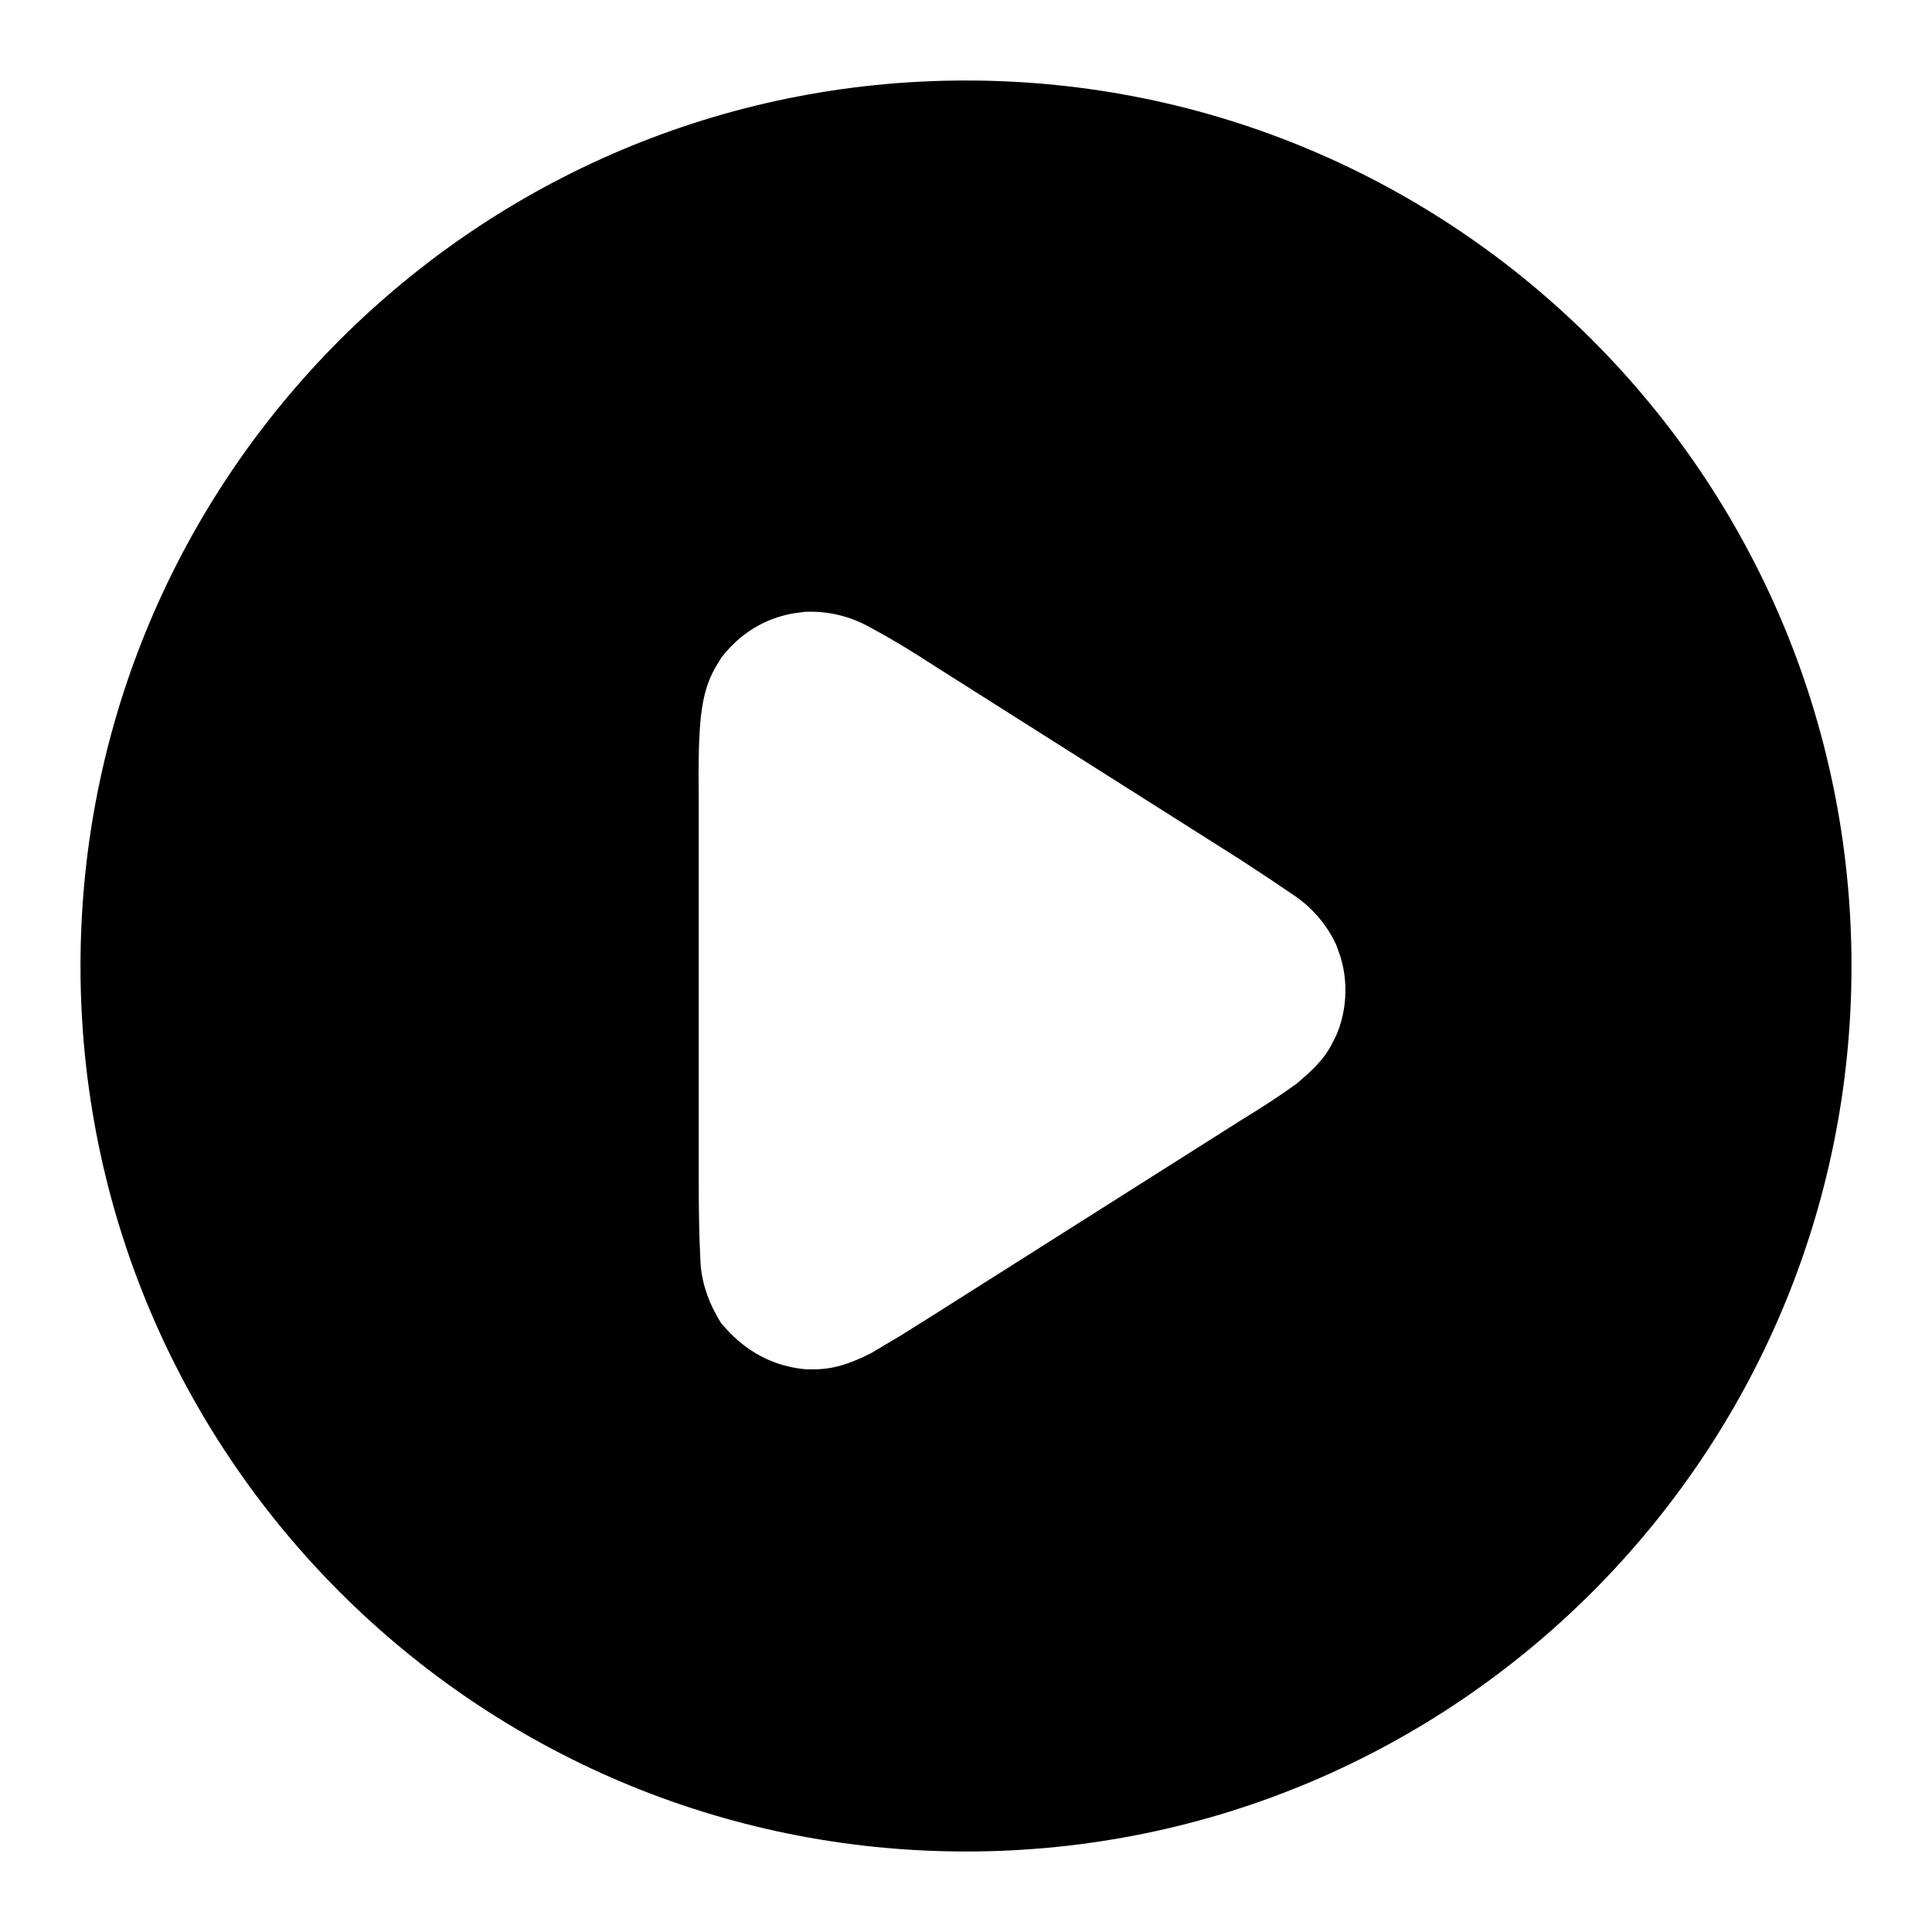
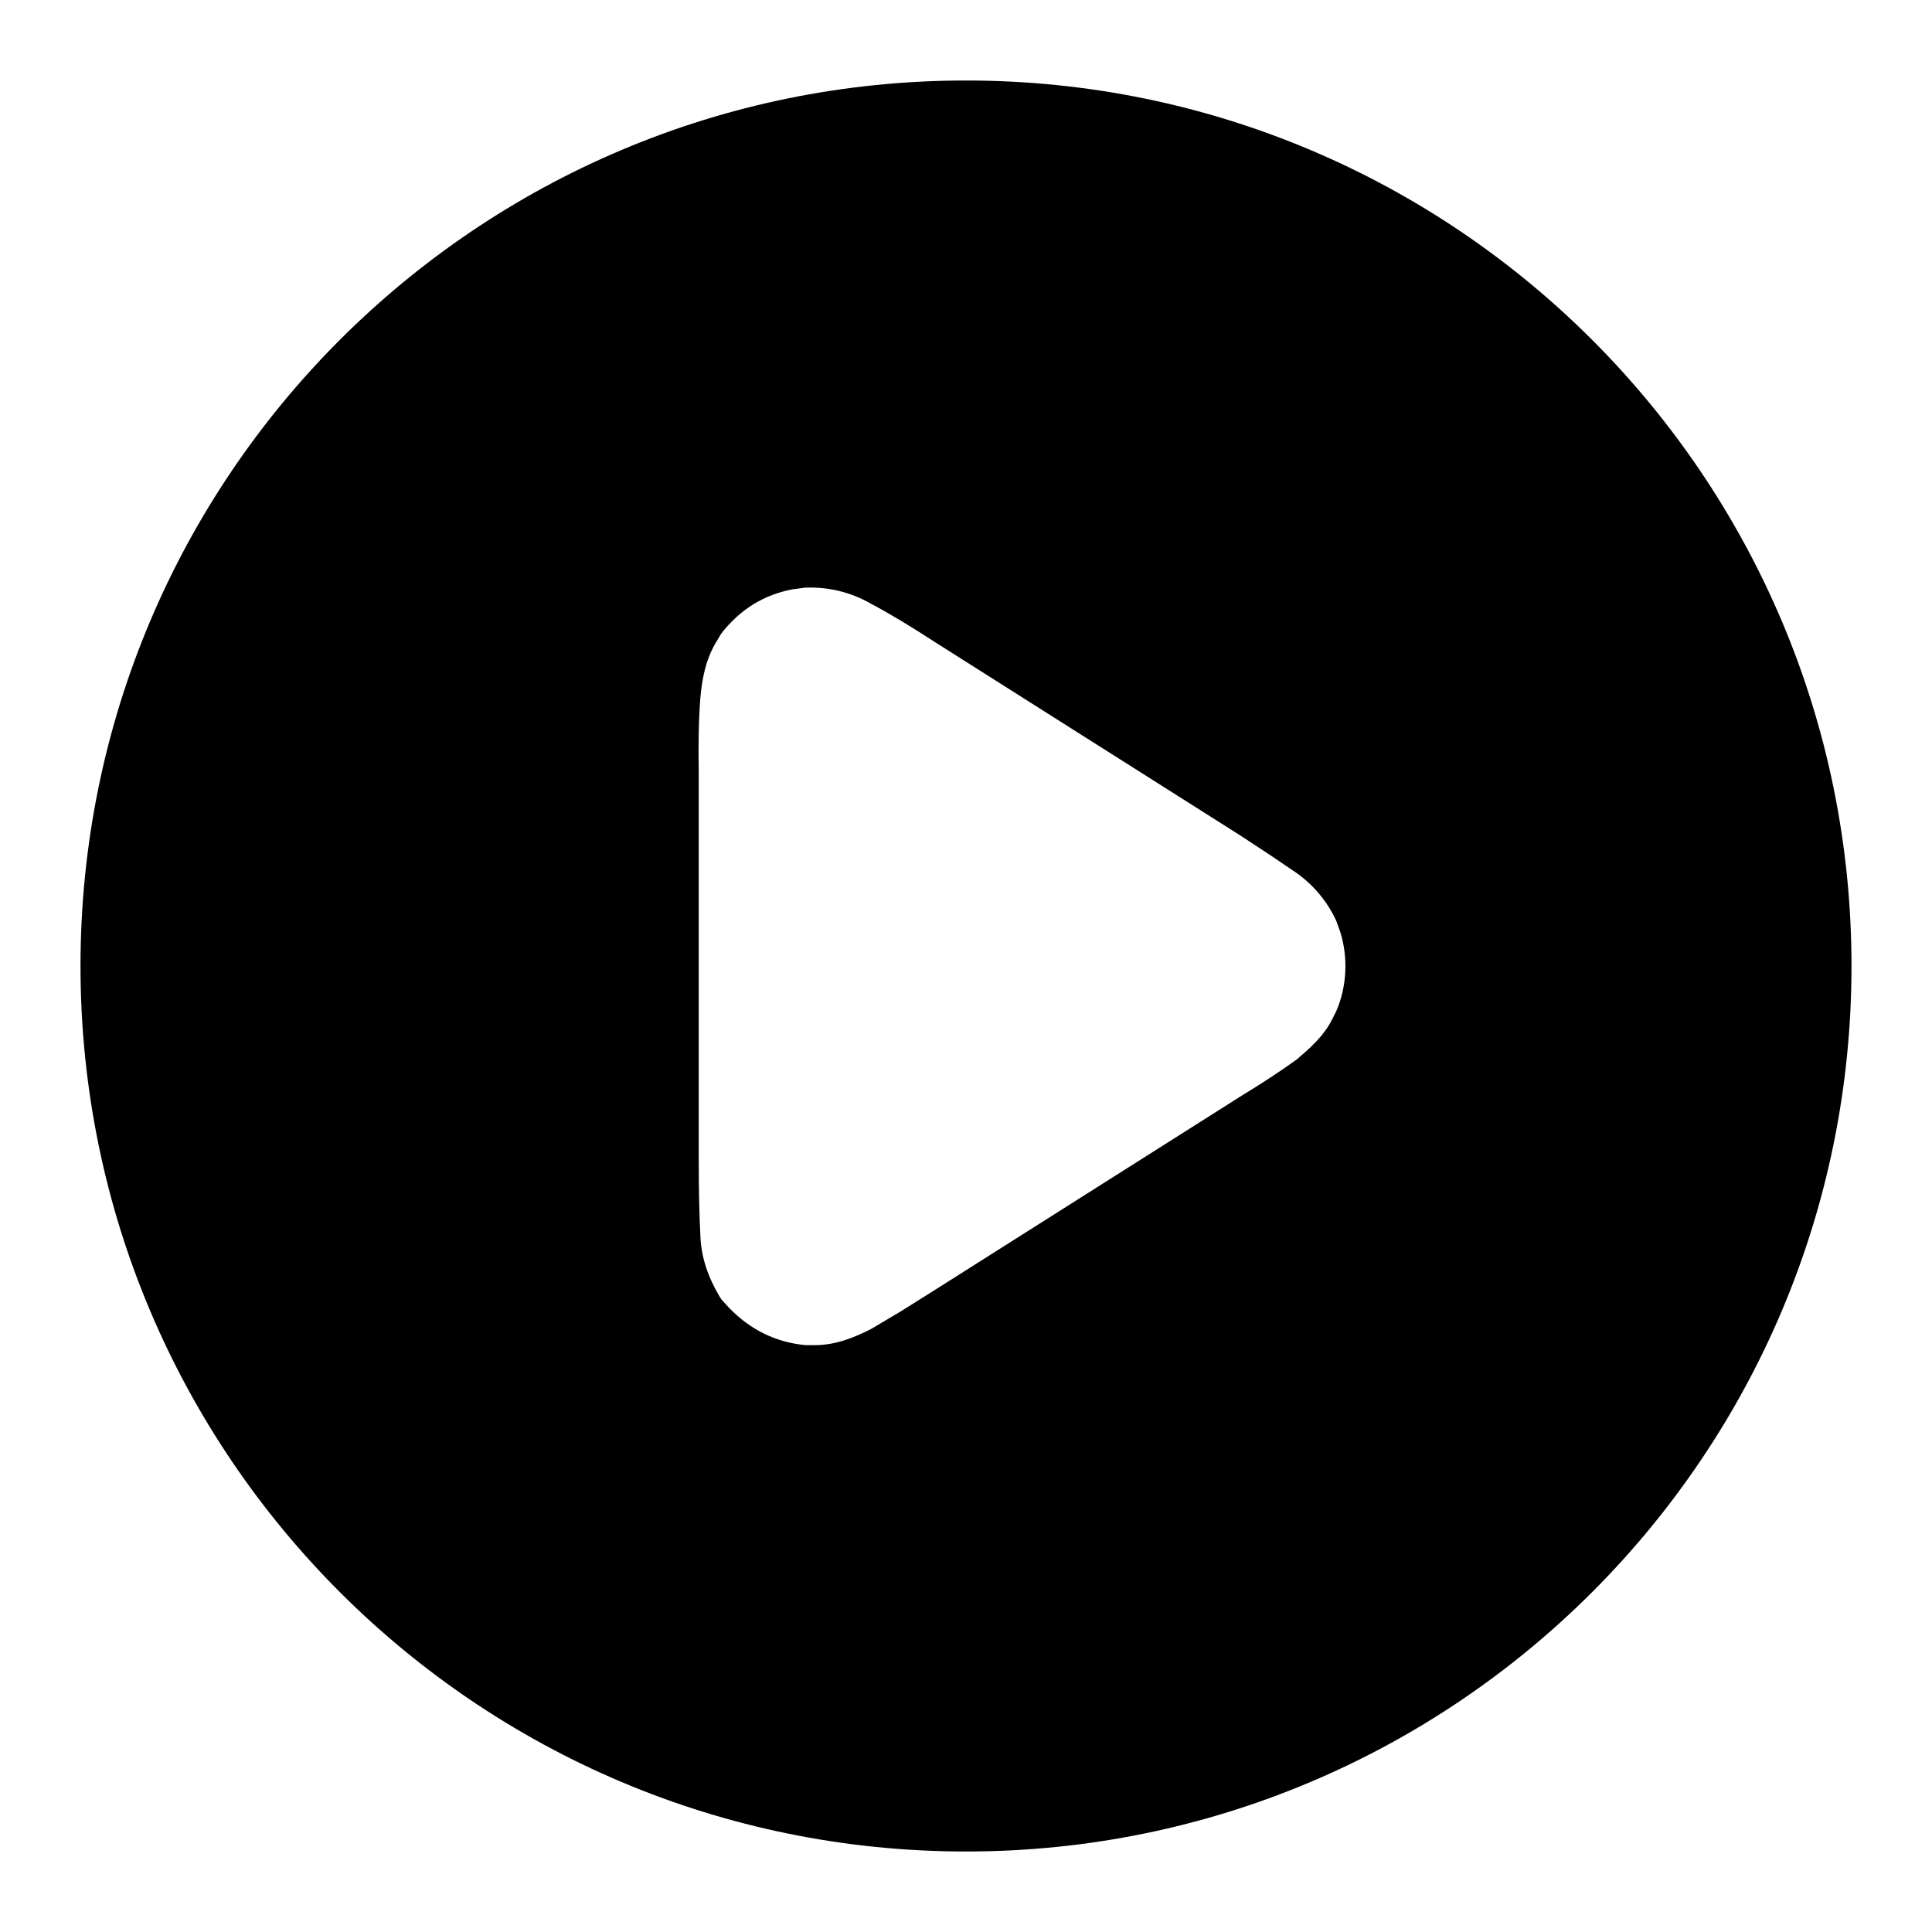
<svg xmlns="http://www.w3.org/2000/svg" viewBox="0 0 24 24" width="24" height="24">
-   <path fill-rule="evenodd" d="M12 1a11 11 0 1 1 0 22 11 11 0 0 1 0-22m-2 6.6-.15.02q-.54.1-.89.55l-.06.1c-.14.23-.18.48-.2.7q-.03.38-.02.93v4.8q0 .56.02.94.01.4.26.8l.1.11q.4.41.95.46h.11c.27 0 .5-.1.7-.2l.37-.22.43-.27 3.79-2.4q.41-.25.7-.46c.15-.13.33-.28.44-.5l.05-.1c.13-.3.15-.66.05-.98l-.05-.14a1.5 1.5 0 0 0-.5-.6l-.31-.21-.38-.25-3.79-2.4q-.46-.3-.8-.48a1.5 1.5 0 0 0-.81-.2" clip-rule="evenodd" />
+   <path fill-rule="evenodd" d="M12 1a11 11 0 1 1 0 22 11 11 0 0 1 0-22M10 7.3L9.85 7.32Q9.31 7.42 8.96 7.87L8.9 7.97C8.76 8.2 8.72 8.45 8.7 8.67Q8.67 9.05 8.68 9.6L8.68 14.4Q8.68 14.96 8.7 15.34Q8.71 15.74 8.96 16.14L9.06 16.25Q9.46 16.66 10.01 16.71L10.12 16.71C10.39 16.71 10.62 16.61 10.82 16.51L11.19 16.29L11.62 16.02L15.41 13.62Q15.82 13.37 16.11 13.16C16.26 13.03 16.44 12.88 16.55 12.66L16.6 12.56C16.73 12.26 16.75 11.9 16.65 11.58L16.6 11.44A1.5 1.5 0 0 0 16.1 10.84L15.79 10.63L15.41 10.38L11.62 7.98Q11.16 7.68 10.82 7.5A1.5 1.5 0 0 0 10.01 7.3" clip-rule="evenodd" />
</svg>
